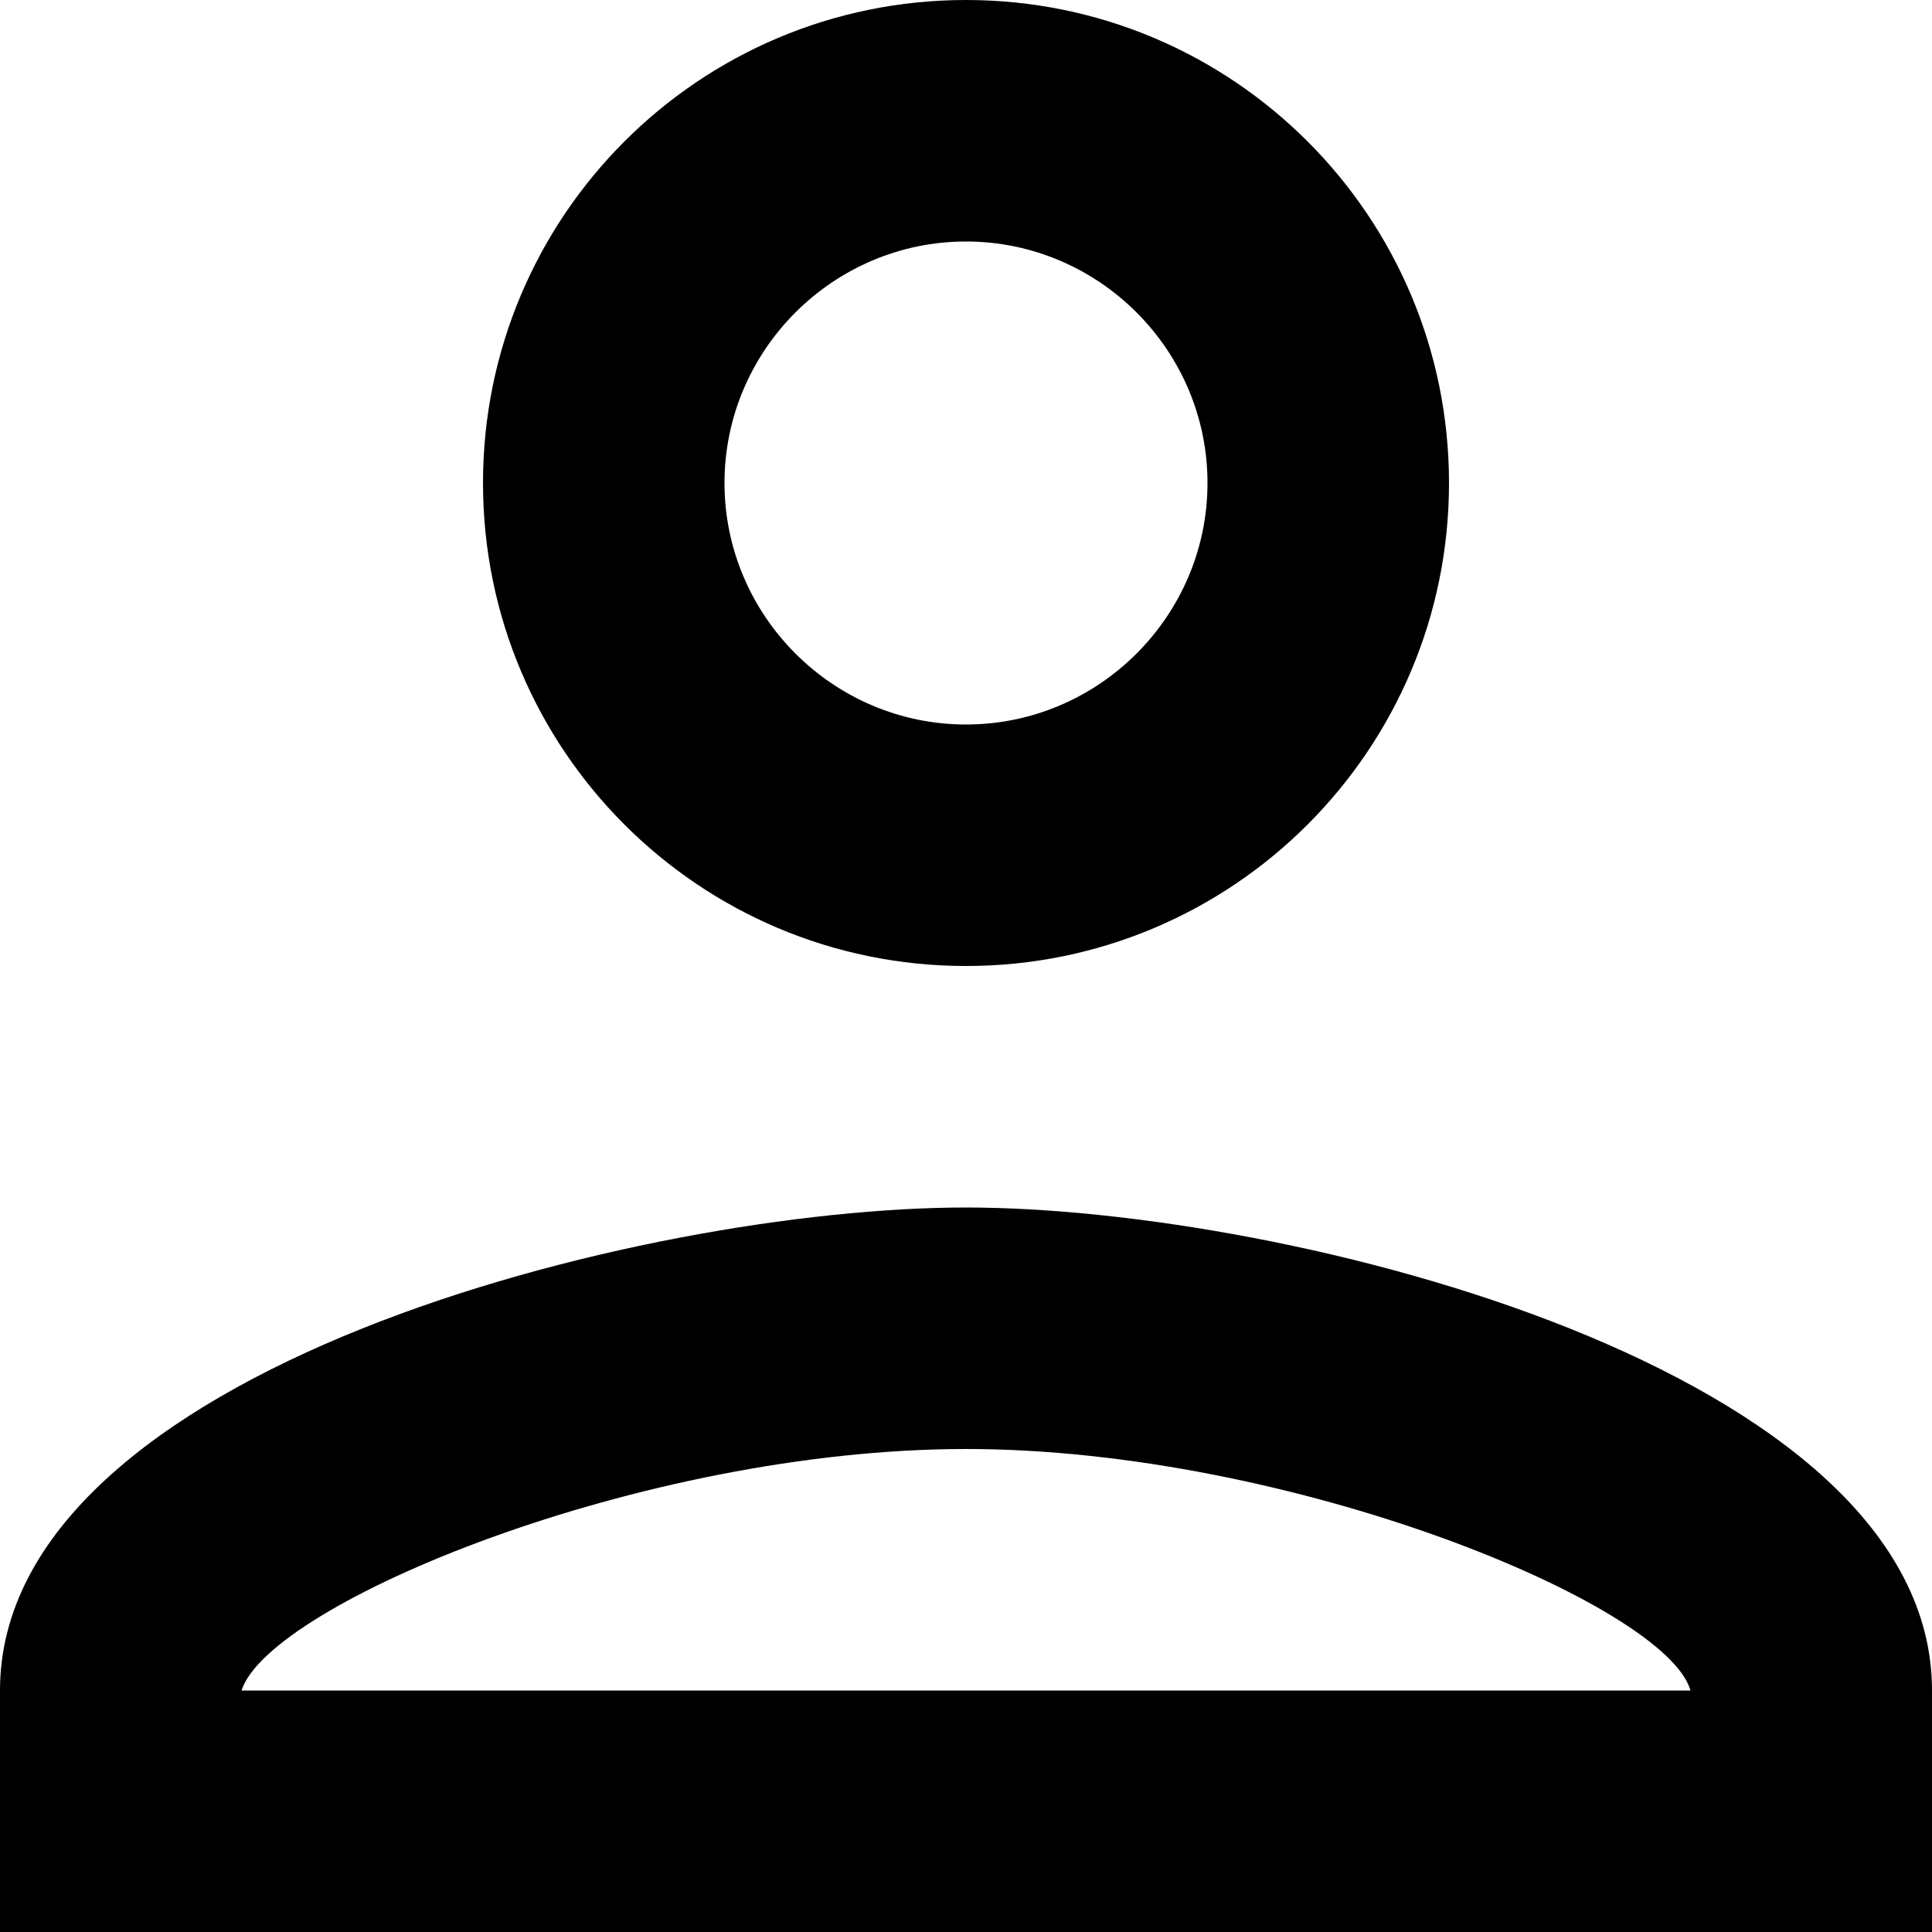
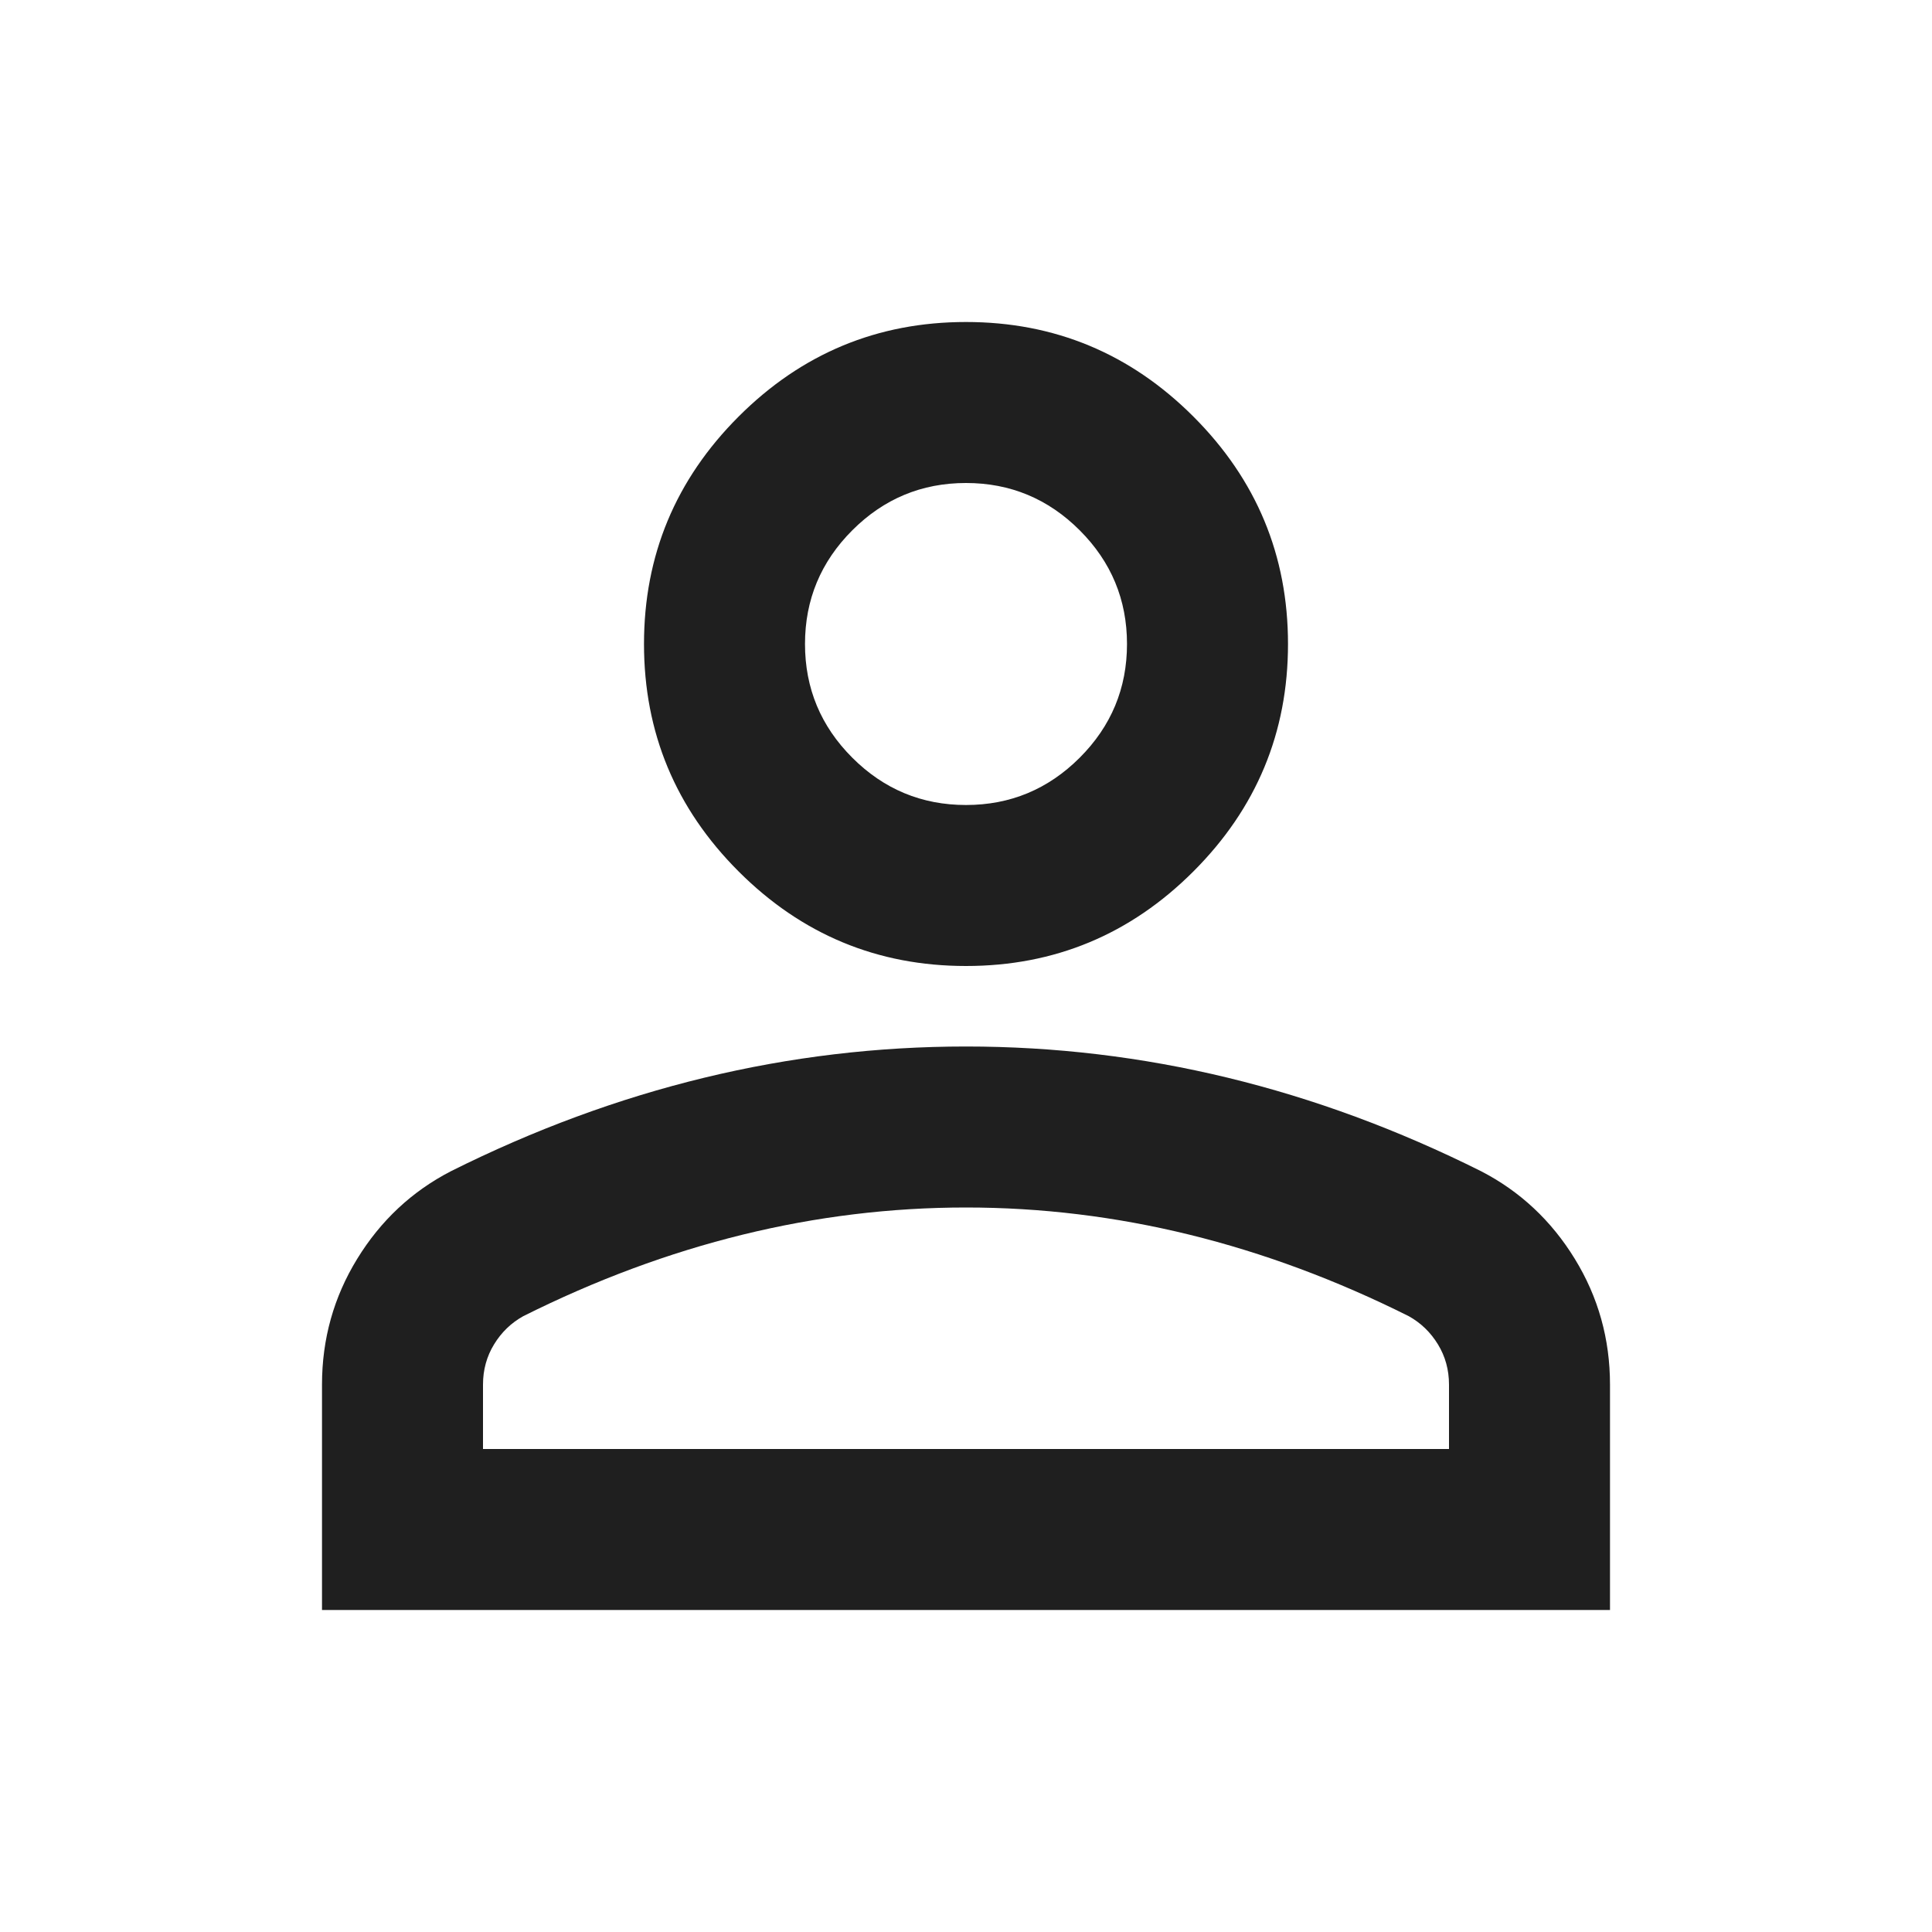
- <svg xmlns="http://www.w3.org/2000/svg" width="24" height="24" viewBox="0 0 24 24" fill="none">
-   <path d="M12 3C13.65 3 15 4.35 15 6C15 7.65 13.65 9 12 9C10.35 9 9 7.65 9 6C9 4.35 10.35 3 12 3ZM12 18C16.05 18 20.7 19.935 21 21H3C3.345 19.92 7.965 18 12 18ZM12 0C8.685 0 6 2.685 6 6C6 9.315 8.685 12 12 12C15.315 12 18 9.315 18 6C18 2.685 15.315 0 12 0ZM12 15C7.995 15 0 17.01 0 21V24H24V21C24 17.01 16.005 15 12 15Z" fill="black" />
+ <svg xmlns="http://www.w3.org/2000/svg" height="24px" viewBox="0 -960 960 960" width="24px" fill="#1f1f1f">
+   <path d="M480-480q-66 0-113-47t-47-113q0-66 47-113t113-47q66 0 113 47t47 113q0 66-47 113t-113 47ZM160-160v-112q0-34 17.5-62.5T224-378q62-31 126-46.5T480-440q66 0 130 15.5T736-378q29 15 46.5 43.5T800-272v112H160Zm80-80h480v-32q0-11-5.5-20T700-306q-54-27-109-40.5T480-360q-56 0-111 13.5T260-306q-9 5-14.5 14t-5.5 20v32Zm240-320q33 0 56.5-23.5T560-640q0-33-23.5-56.5T480-720q-33 0-56.5 23.5T400-640q0 33 23.5 56.5T480-560Zm0-80Zm0 400Z" />
</svg>
